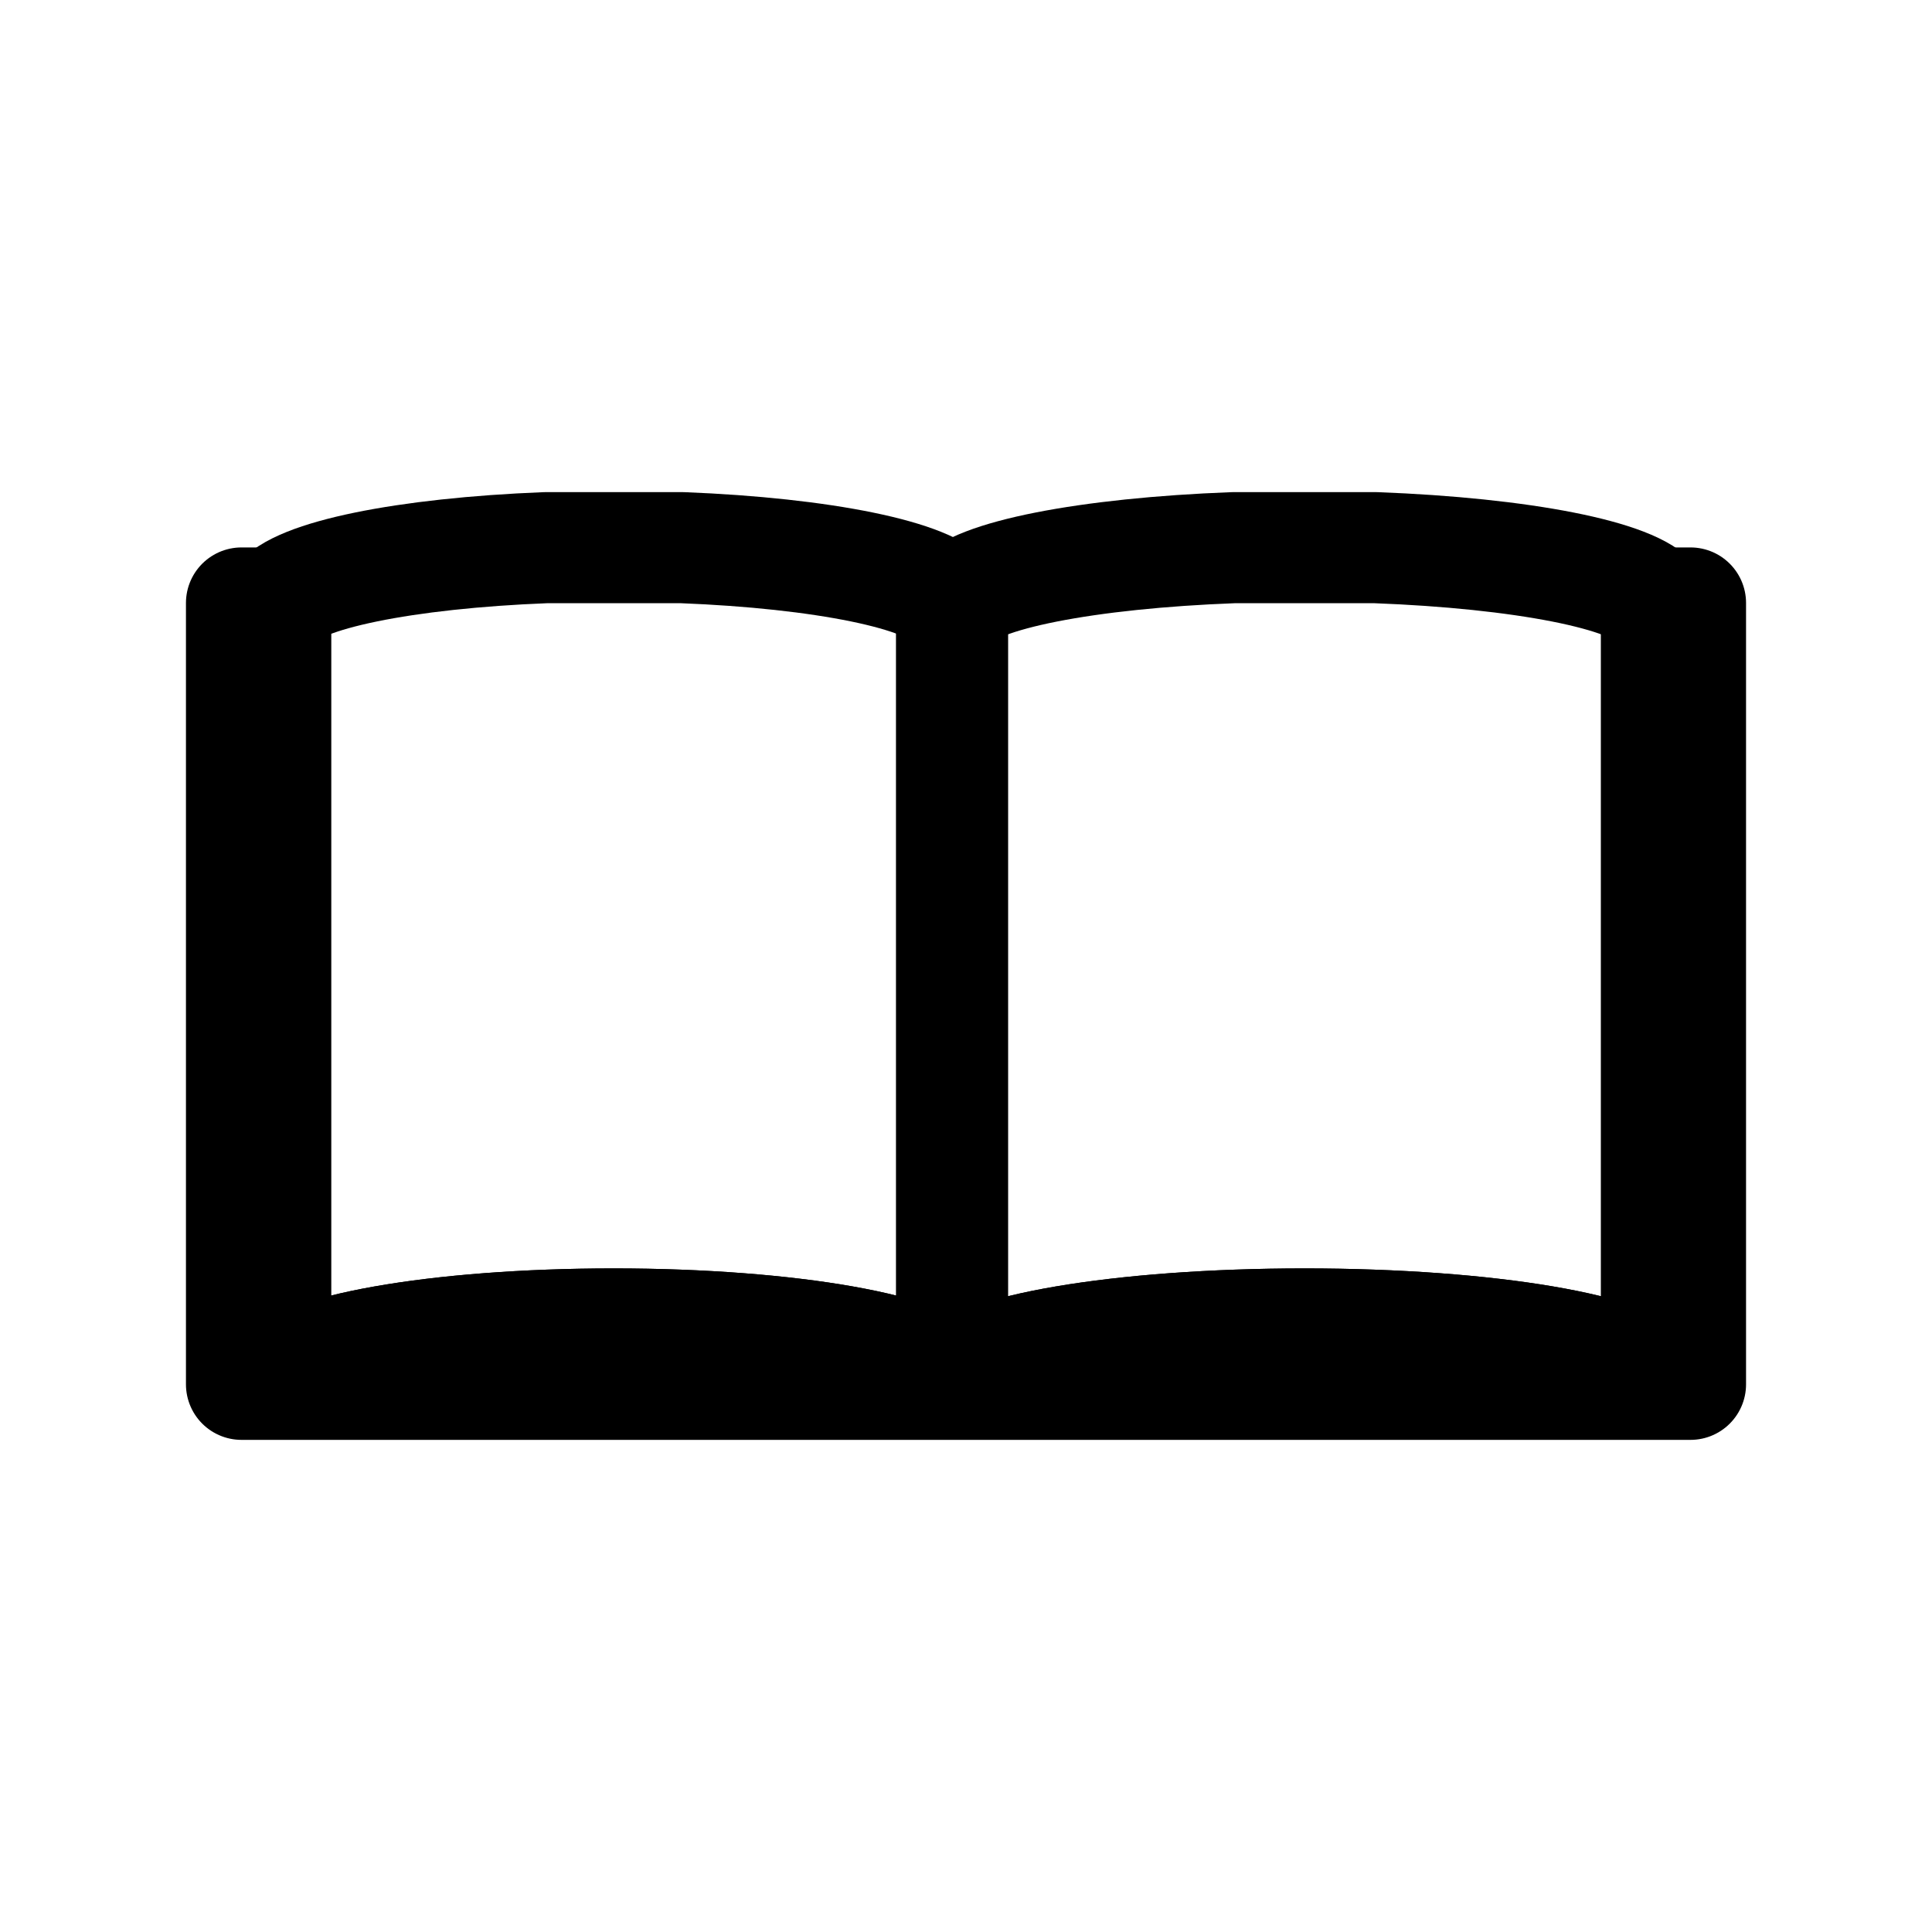
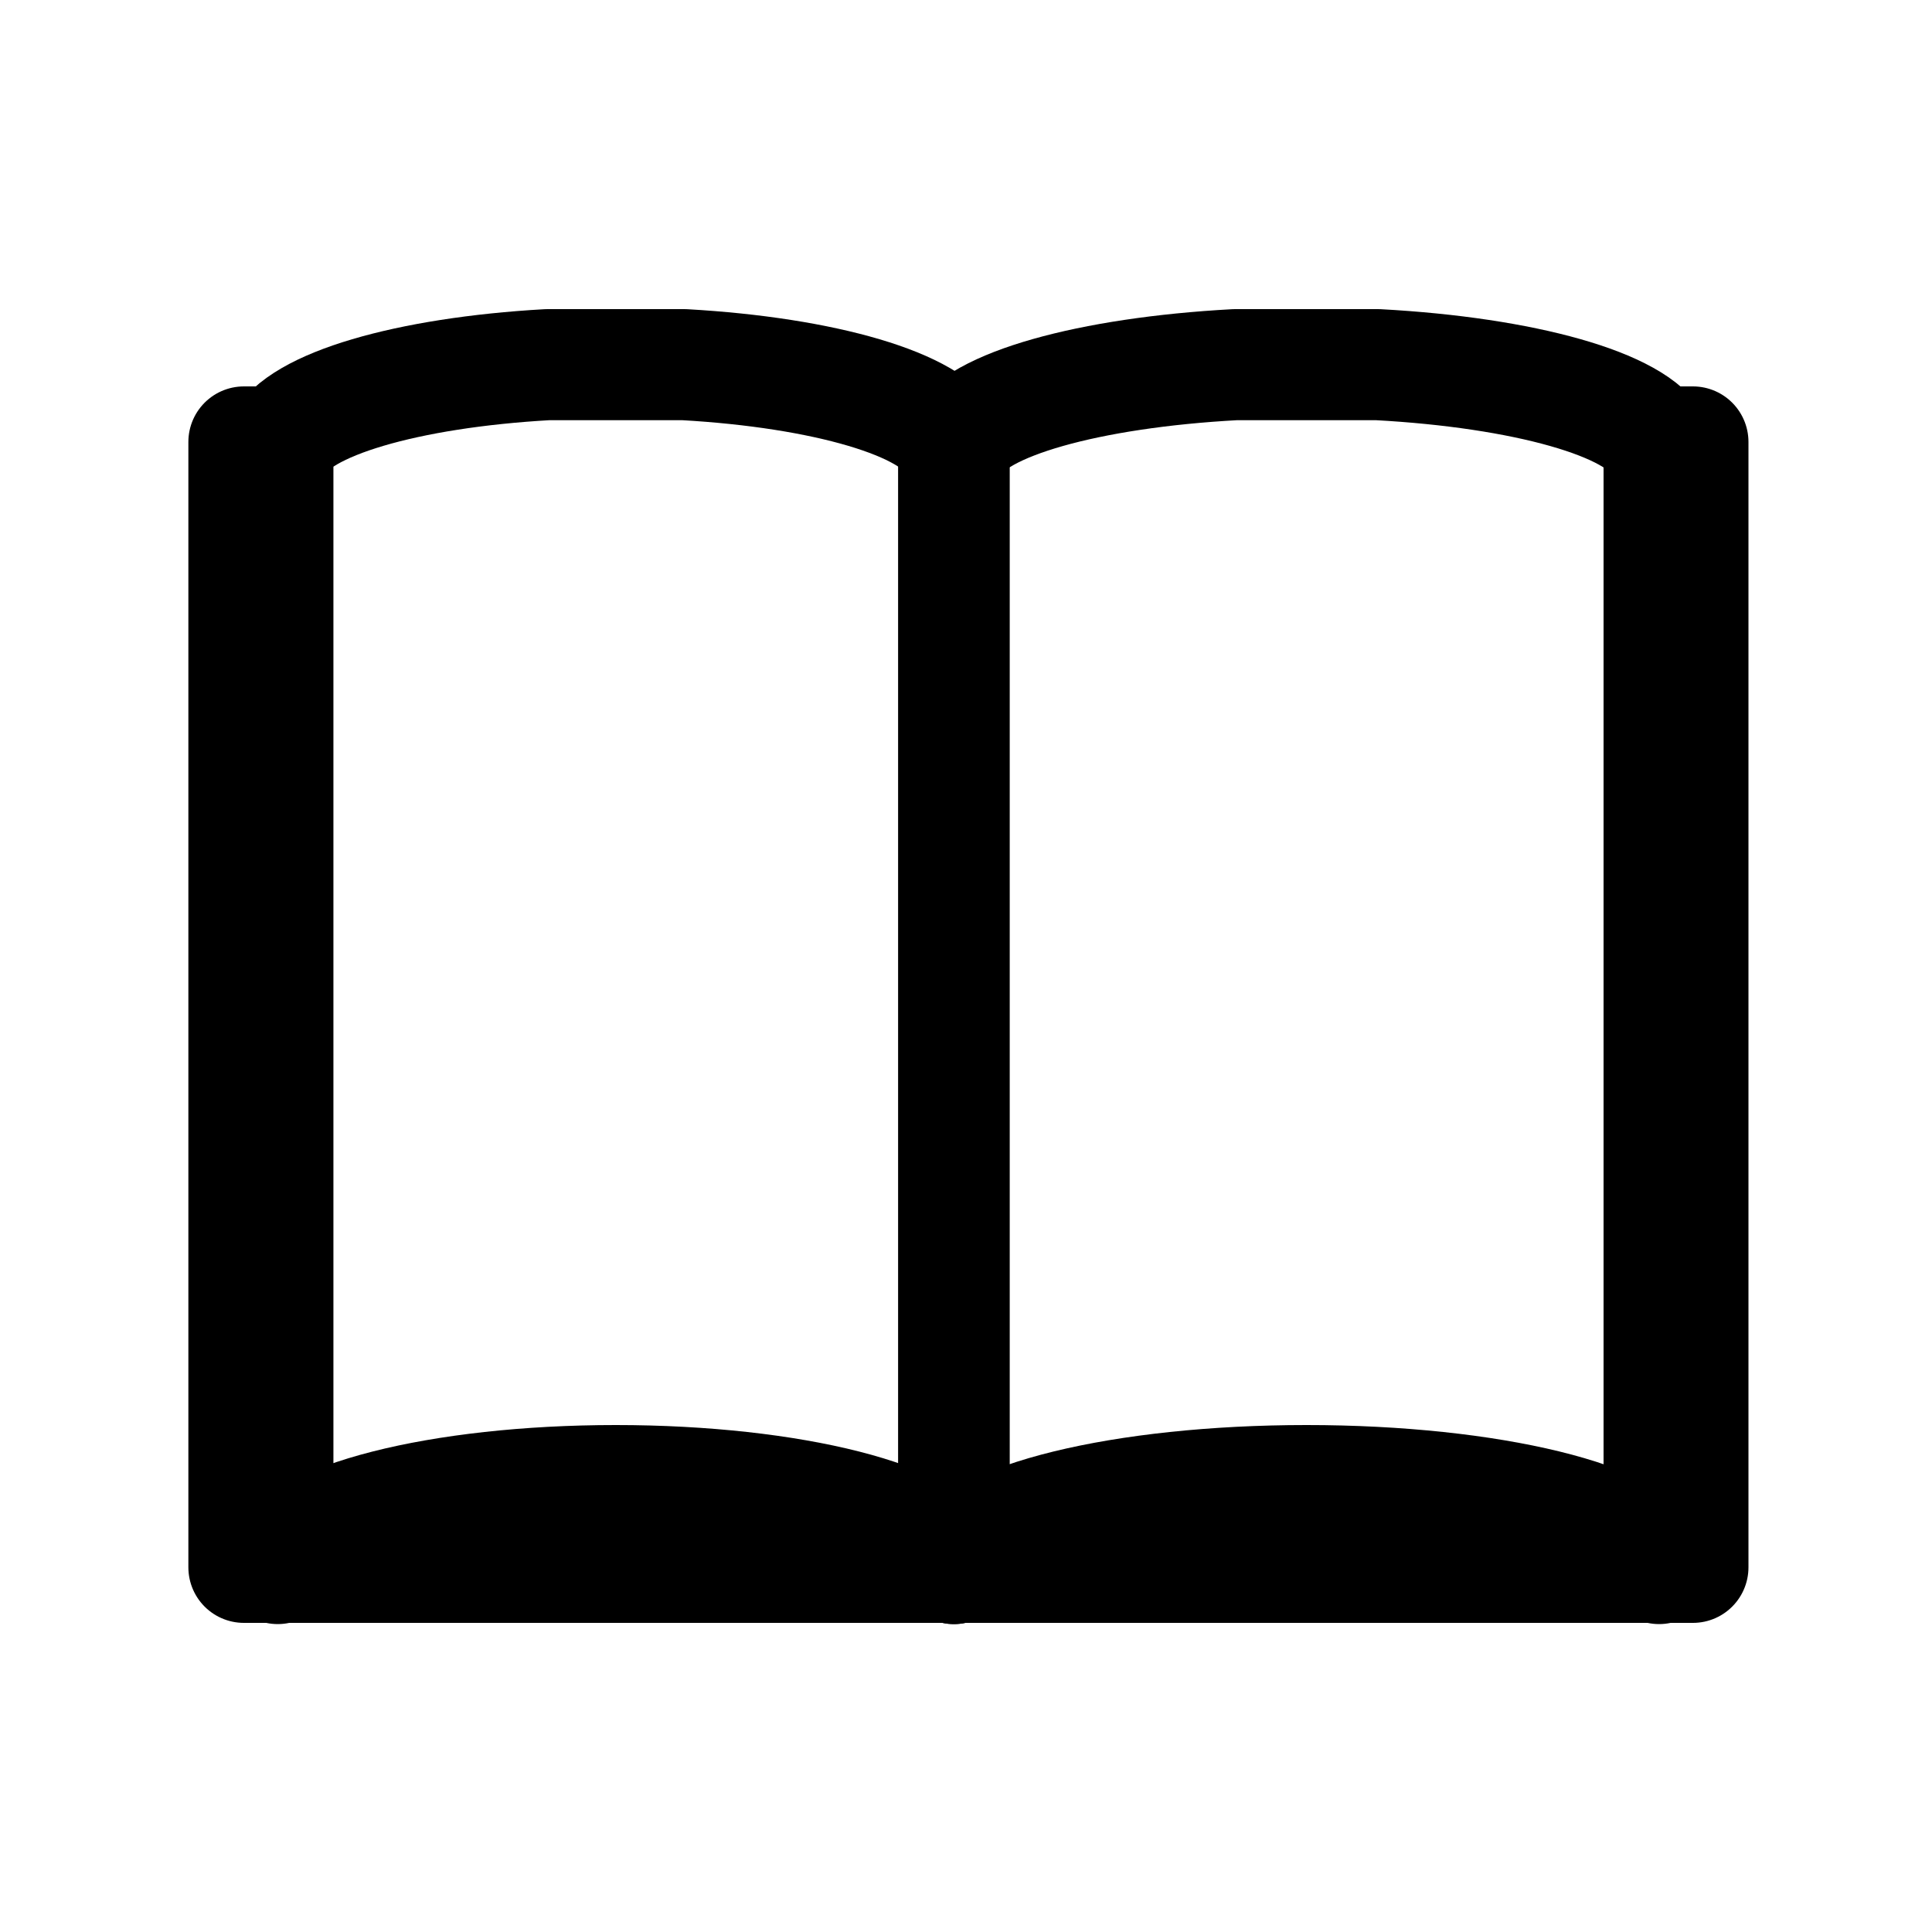
<svg xmlns="http://www.w3.org/2000/svg" viewBox="0 0 400 400">
  <defs>
    <style>.cls-1,.cls-2{fill:none;}.cls-2{stroke:#000;stroke-linecap:round;stroke-linejoin:round;stroke-width:23px;}</style>
  </defs>
  <g id="Layer_2" data-name="Layer 2">
-     <g id="Layer_10" data-name="Layer 10">
+     <g id="black_icons" data-name="black icons">
      <g id="Layer_11" data-name="Layer 11">
        <rect class="cls-1" width="400" height="400" />
      </g>
-       <path class="cls-2" d="M197.08,125.42v161c-3.18-6.9-33.32-12.31-70-12.31s-66.85,5.41-70,12.31v-161l.22-.41a1,1,0,0,1,.12-.17c3.92-5.73,26.46-10.31,55.54-11.45h28.33c29.08,1.14,51.61,5.72,55.52,11.45a.7.7,0,0,1,.13.17A2.65,2.65,0,0,1,197.08,125.42Z" />
-       <path class="cls-2" d="M343,125.42v161c-3.32-6.9-34.69-12.31-72.9-12.31s-69.58,5.41-72.89,12.31v-161a4.1,4.1,0,0,1,.22-.41l.12-.17c4.09-5.73,27.55-10.31,57.8-11.45h29.5c30.26,1.14,53.71,5.72,57.8,11.45l.12.17A4.23,4.23,0,0,1,343,125.42Z" />
-       <path class="cls-2" d="M350,124.84V286.61H50V124.84h7.35a1,1,0,0,0-.12.17l-.22.41v161c3.19-6.9,33.33-12.31,70-12.31s66.85,5.41,70,12.31v-161a2.65,2.65,0,0,0-.21-.41.7.7,0,0,0-.13-.17h.83l-.12.17a4.1,4.1,0,0,0-.22.41v161c3.31-6.9,34.68-12.31,72.89-12.31s69.58,5.41,72.9,12.31v-161a4.23,4.23,0,0,0-.23-.41l-.12-.17Z" />
+       <path class="cls-2" d="M197.5,92.83V324.75c-3.18-9.94-33.3-17.72-70-17.72s-66.82,7.78-70,17.72V92.83c.06-.21.14-.38.21-.59s.08-.18.13-.25c3.92-8.25,26.44-14.85,55.51-16.49h28.31c29.07,1.64,51.59,8.24,55.5,16.49.05.07.08.16.13.25A4.63,4.63,0,0,1,197.5,92.83Z" />
+       <path class="cls-2" d="M343.5,92.83V324.75c-3.32-9.94-34.74-17.72-73-17.72s-69.67,7.78-73,17.72V92.83a4.79,4.79,0,0,1,.23-.59c0-.09.08-.18.12-.25,4.09-8.25,27.58-14.85,57.88-16.49h29.54c30.3,1.64,53.79,8.24,57.88,16.49,0,.07.08.16.12.25A4.79,4.79,0,0,1,343.5,92.83Z" />
+       <path class="cls-2" d="M350.5,91.5v233H50.5V91.5h7.34c-.05.07-.08.16-.13.25s-.15.38-.21.59V324.27c3.18-9.94,33.31-17.73,70-17.73s66.82,7.79,70,17.73V92.34a4.63,4.63,0,0,0-.21-.59c0-.09-.08-.18-.13-.25h.69c0,.07-.08.16-.12.25a4.79,4.79,0,0,0-.23.59V324.27c3.32-9.94,34.74-17.73,73-17.73s69.69,7.79,73,17.73V92.34a4.79,4.79,0,0,0-.23-.59c0-.09-.08-.18-.12-.25Z" />
    </g>
  </g>
</svg>
